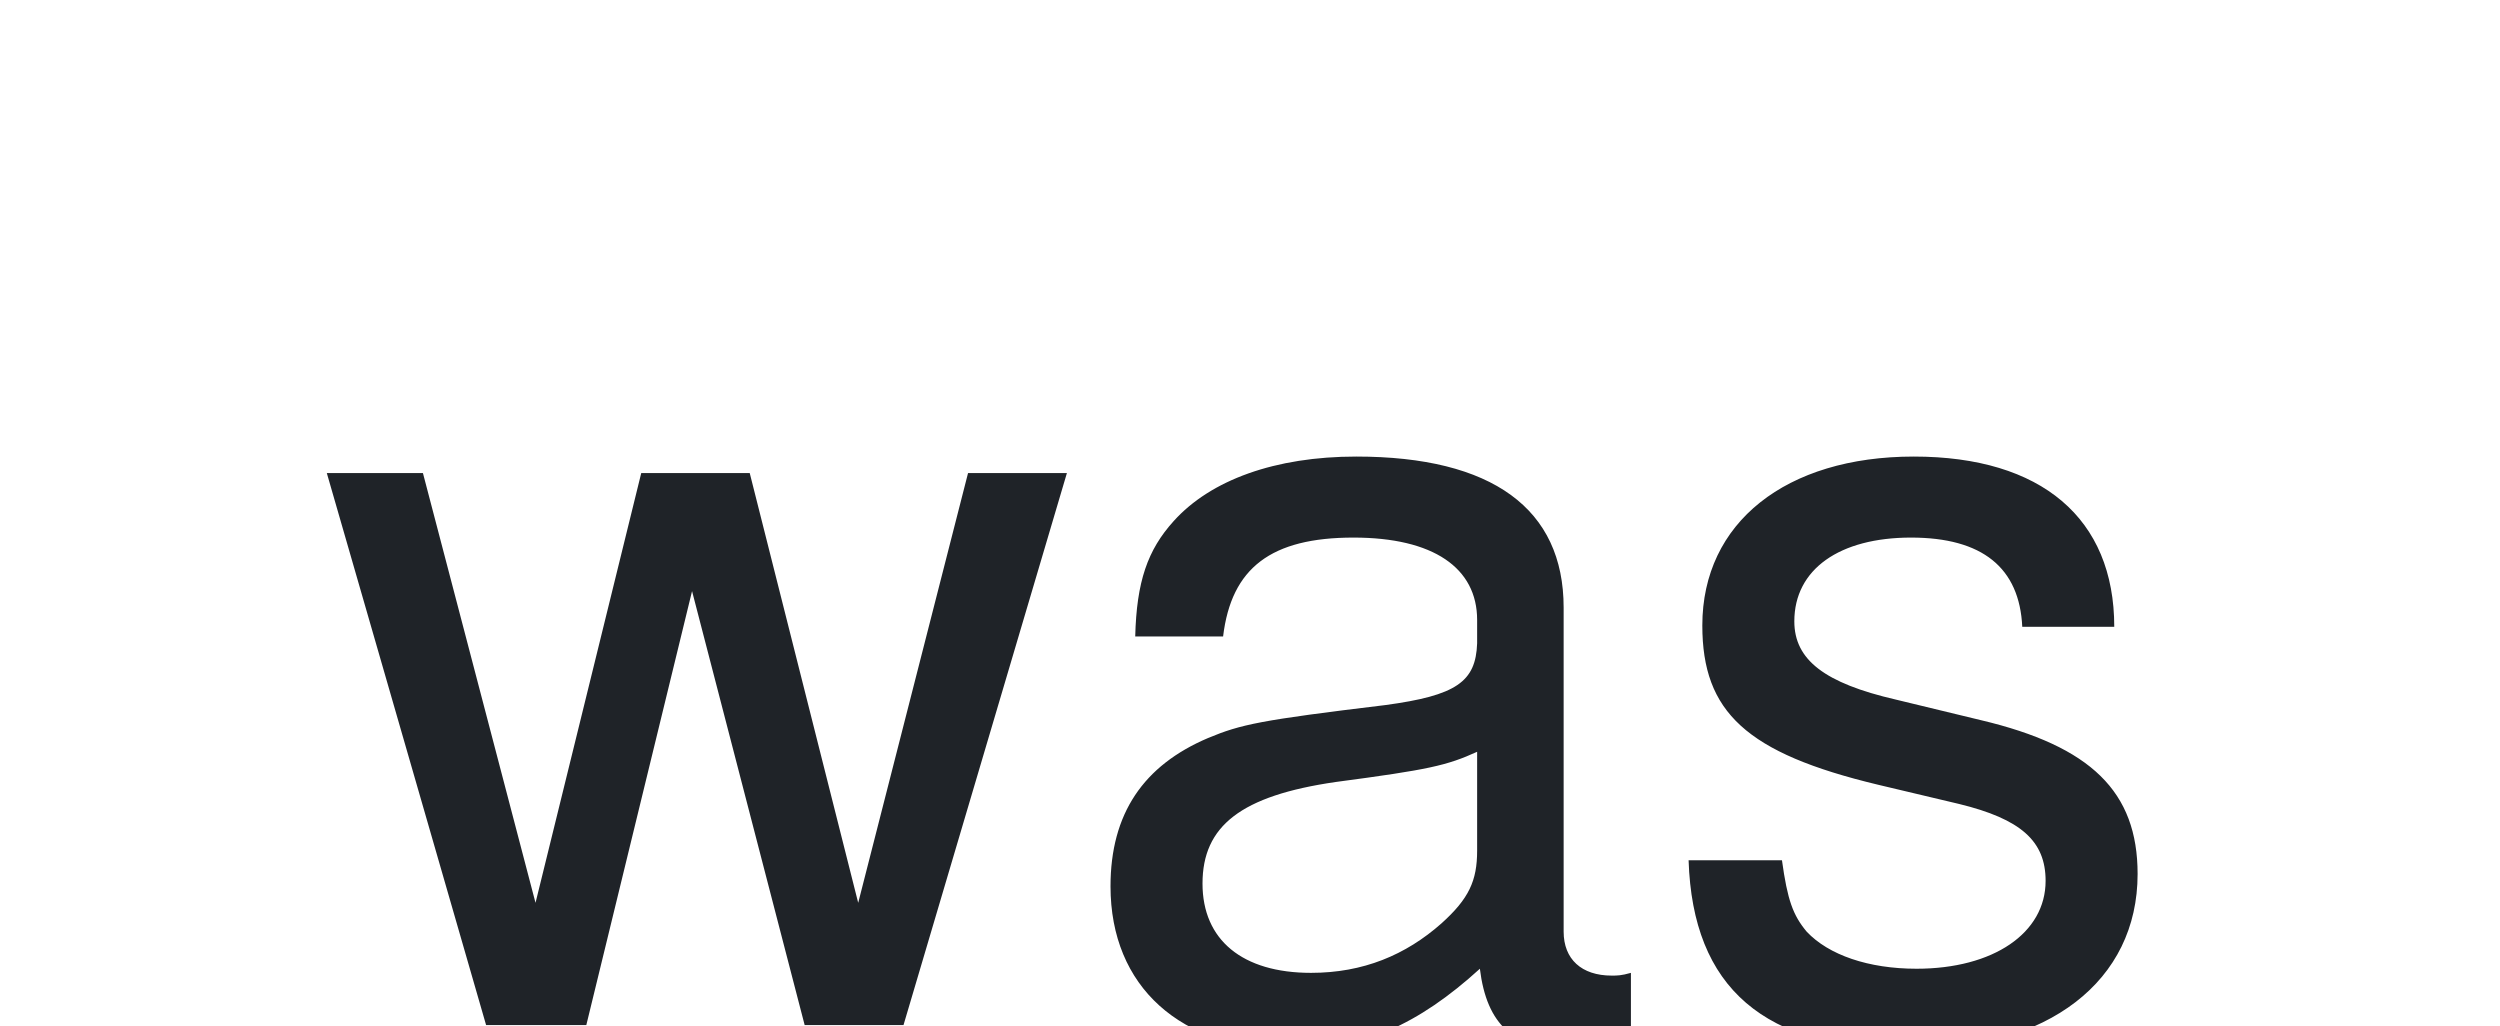
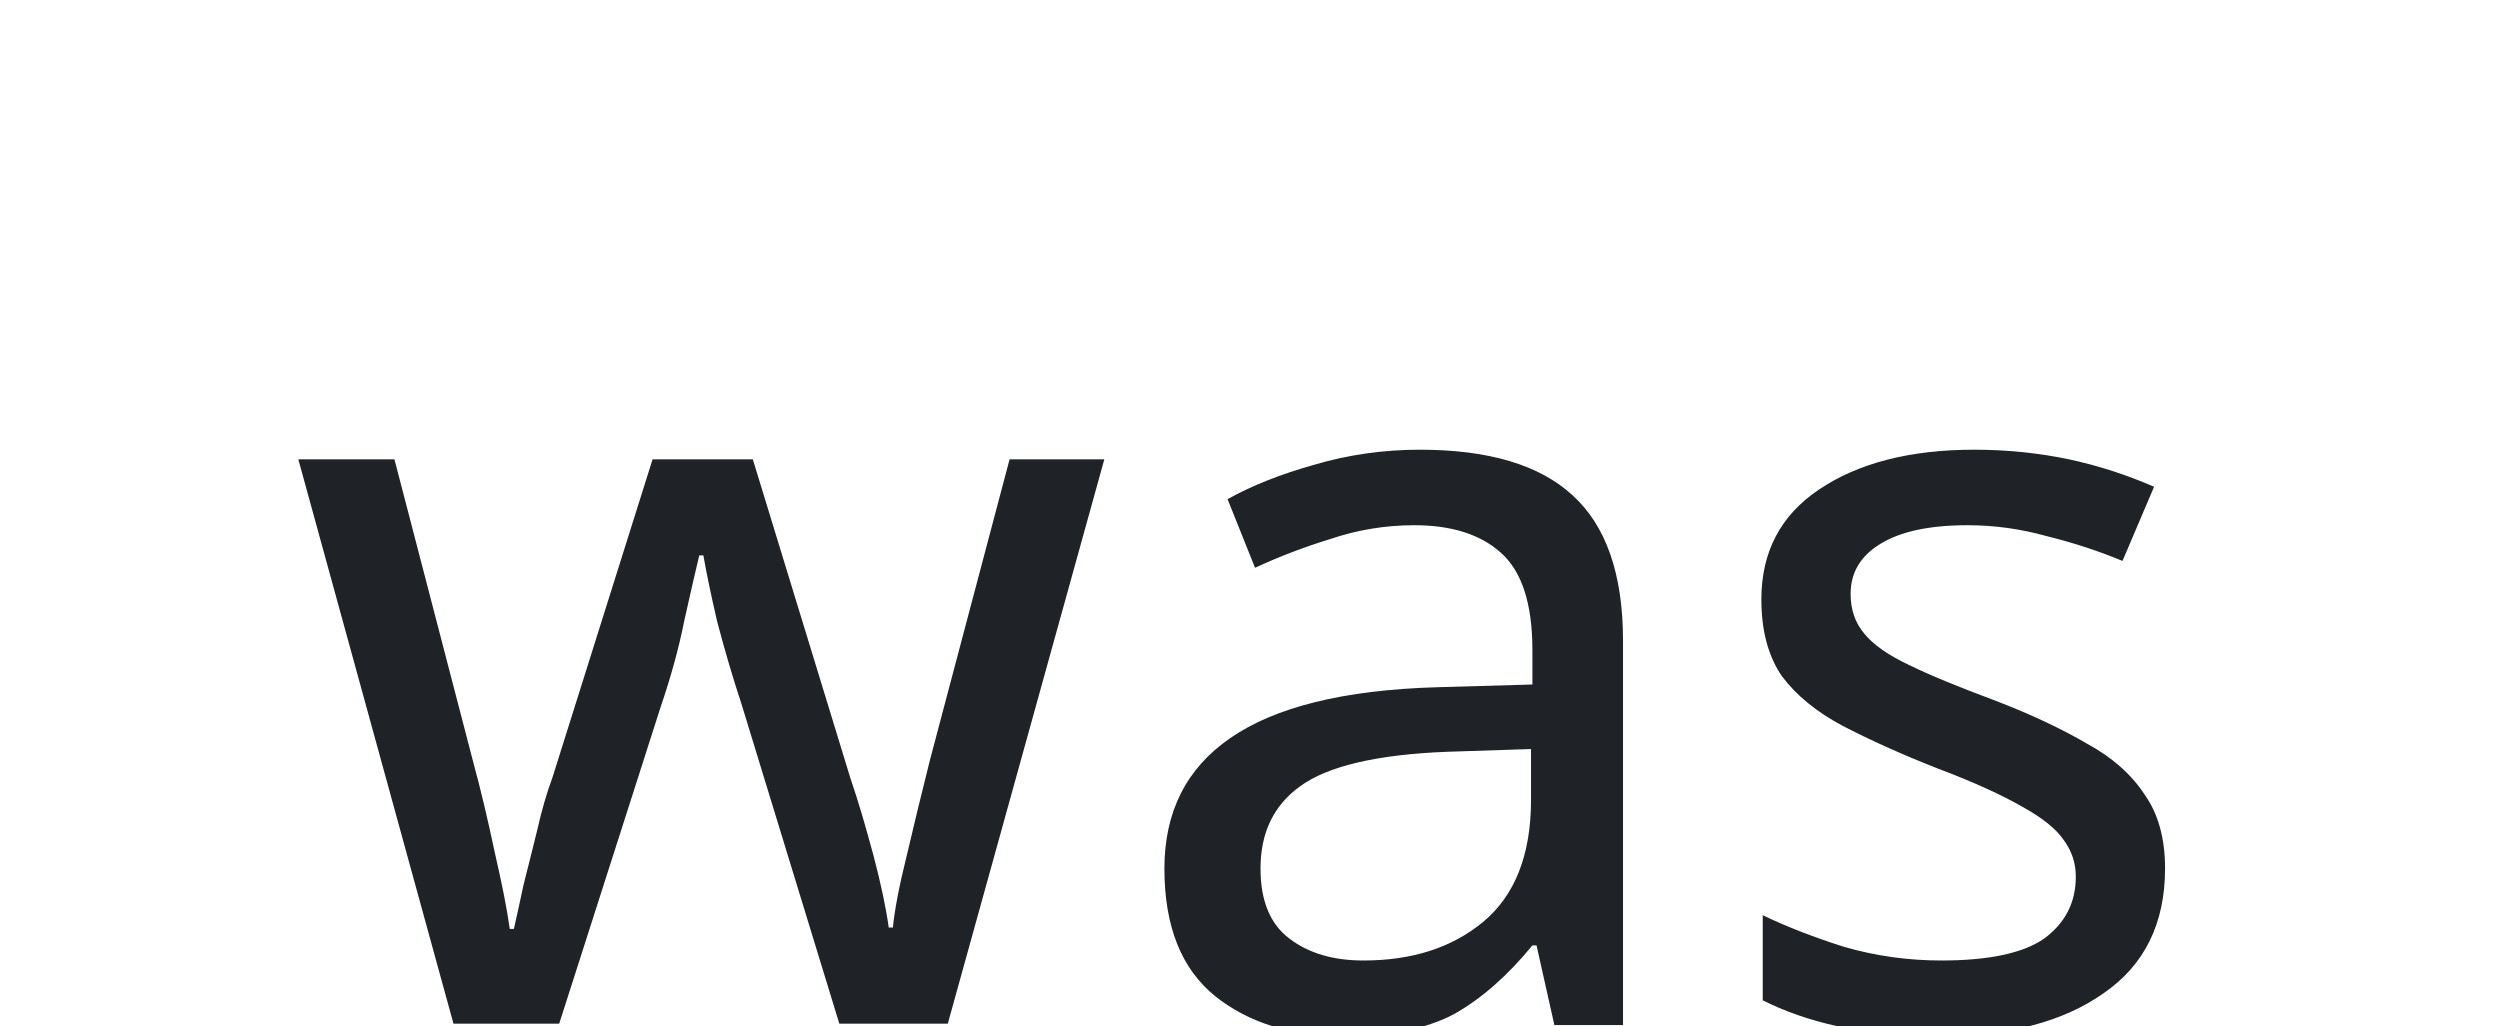
<svg xmlns="http://www.w3.org/2000/svg" width="28.448" height="11.664">
-   <text x="14.224" y="11.664" font-family="-apple-system, BlinkMacSystemFont, Segoe UI, Helvetica, Arial, sans-serif, Apple Color Emoji, Segoe UI Emoji" text-anchor="middle" fill="#1f2328">was</text>
+   <text x="14.224" y="11.664" font-family="-apple-system, BlinkMacSystemFont, Segoe UI, Noto Sans, Helvetica, Arial, sans-serif, Apple Color Emoji, Segoe UI Emoji" text-anchor="middle" fill="#1f2328">was</text>
</svg>
